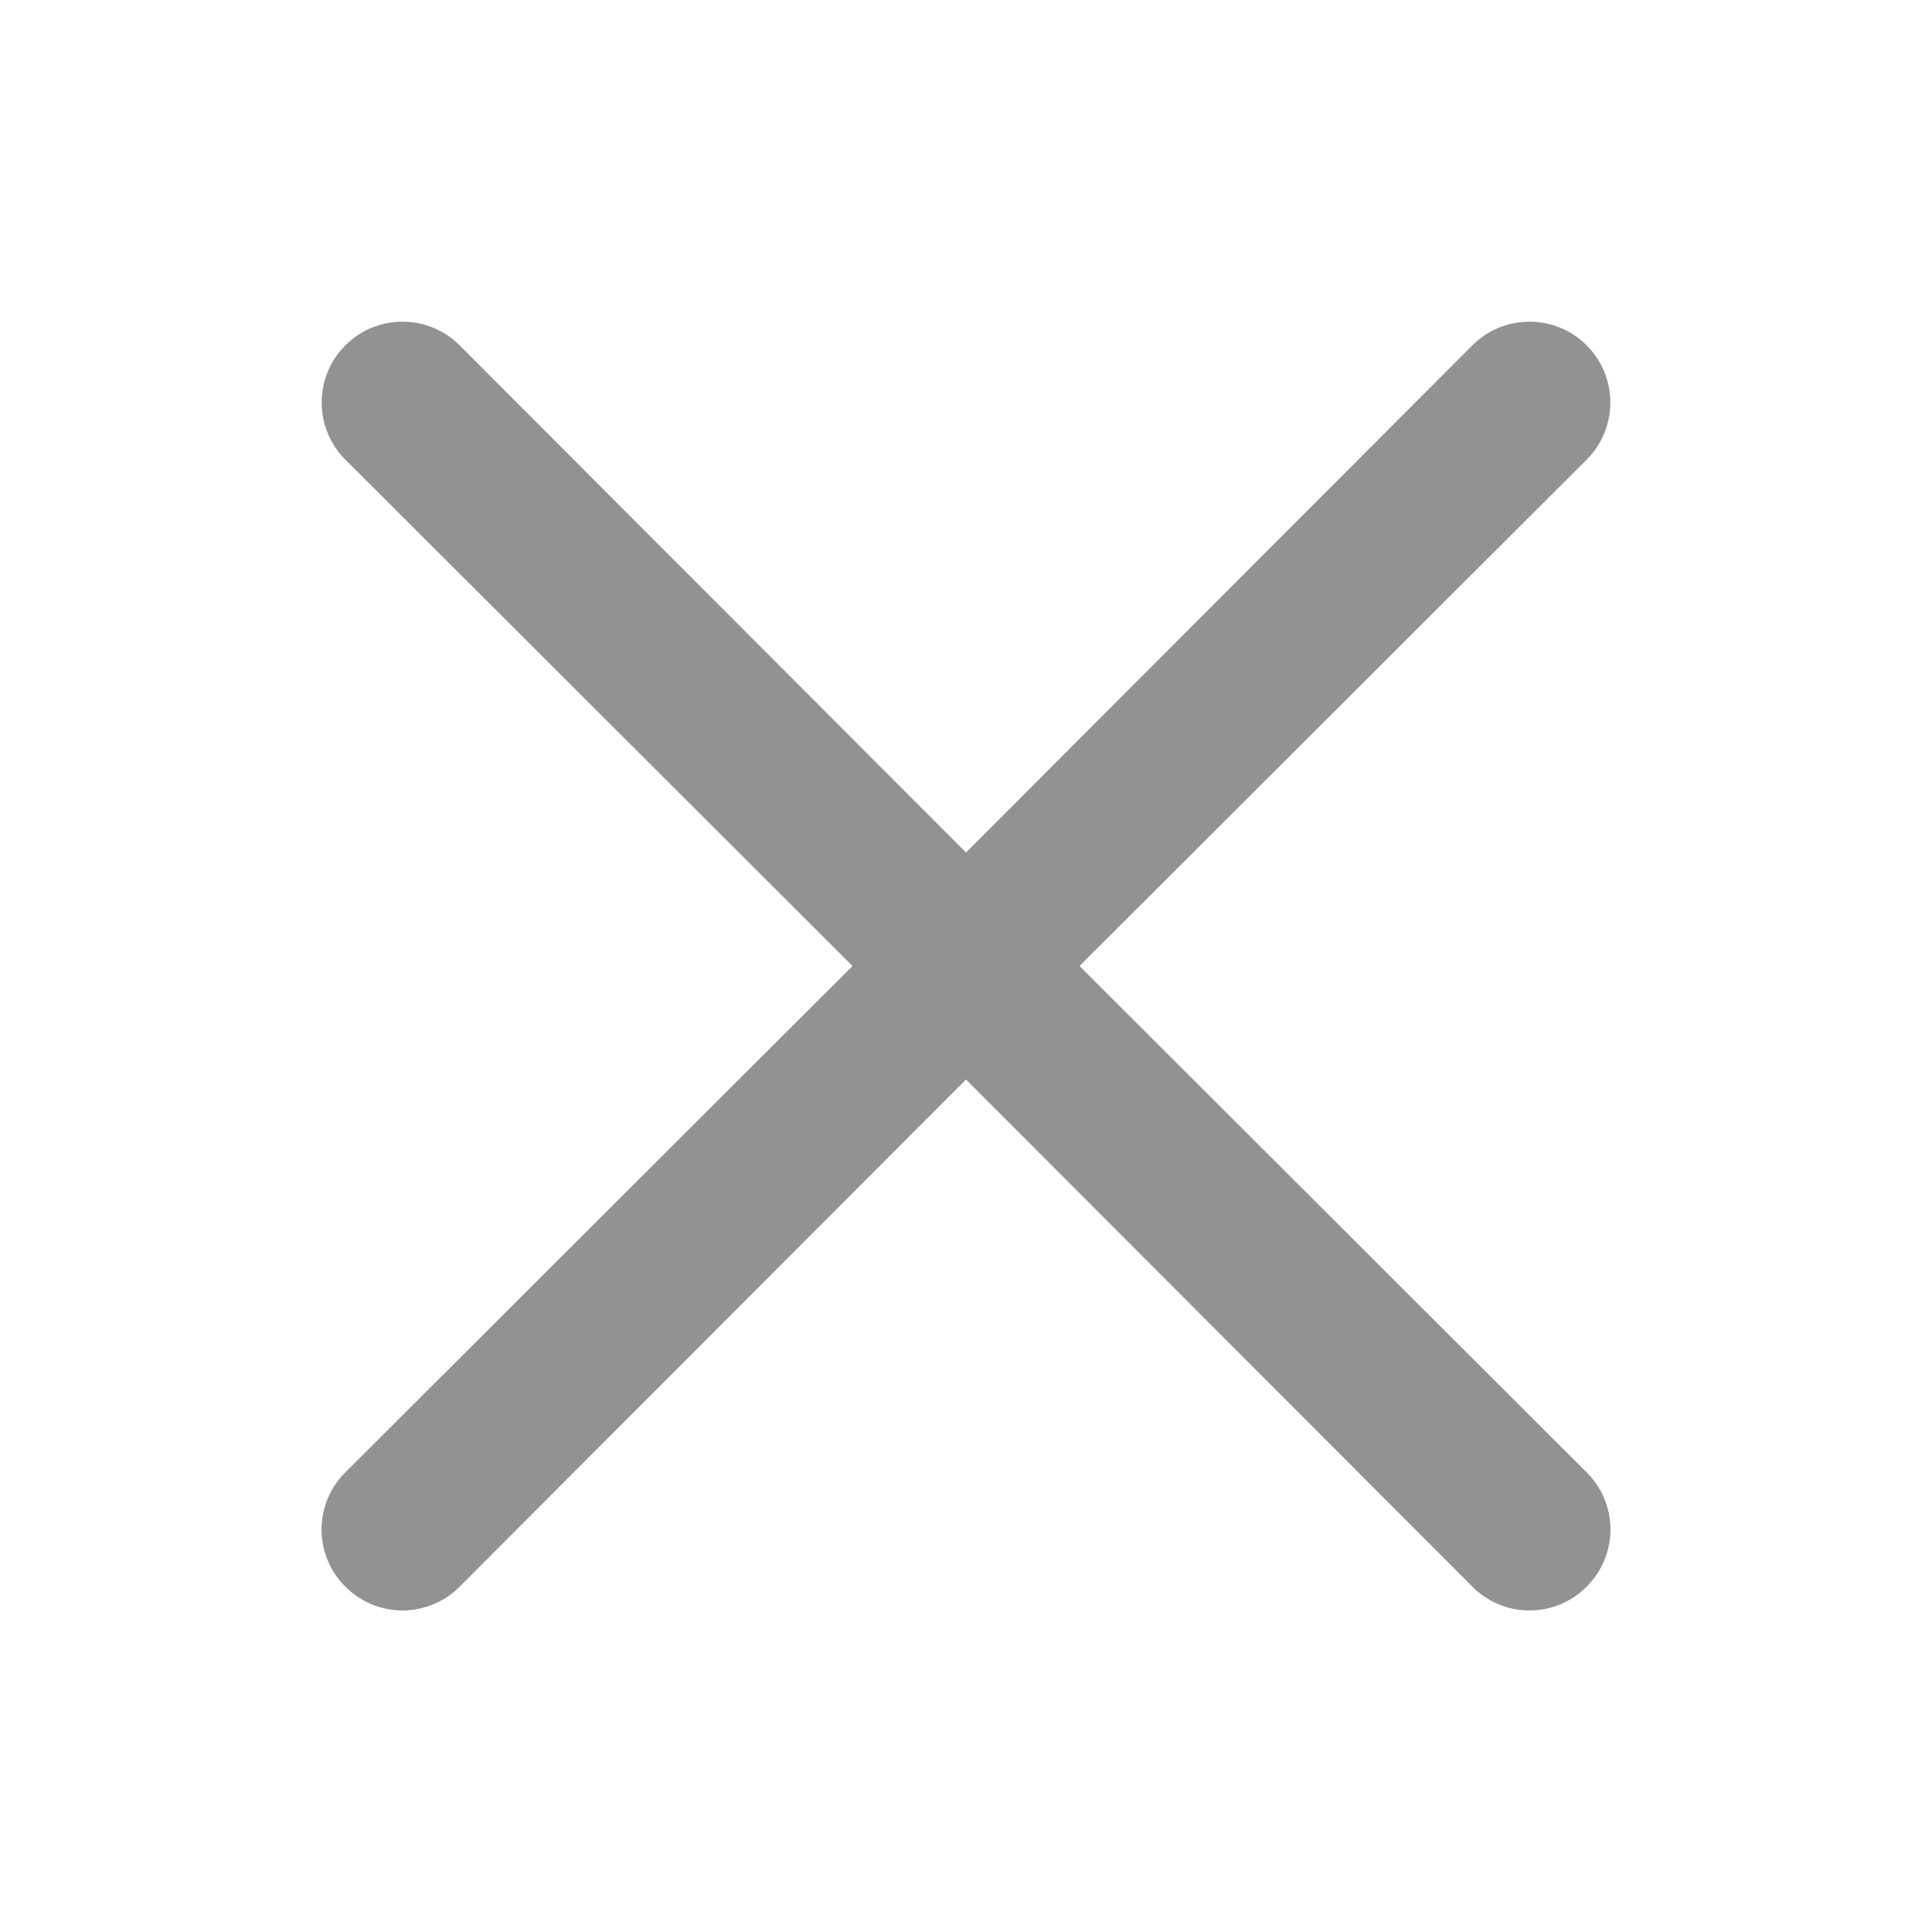
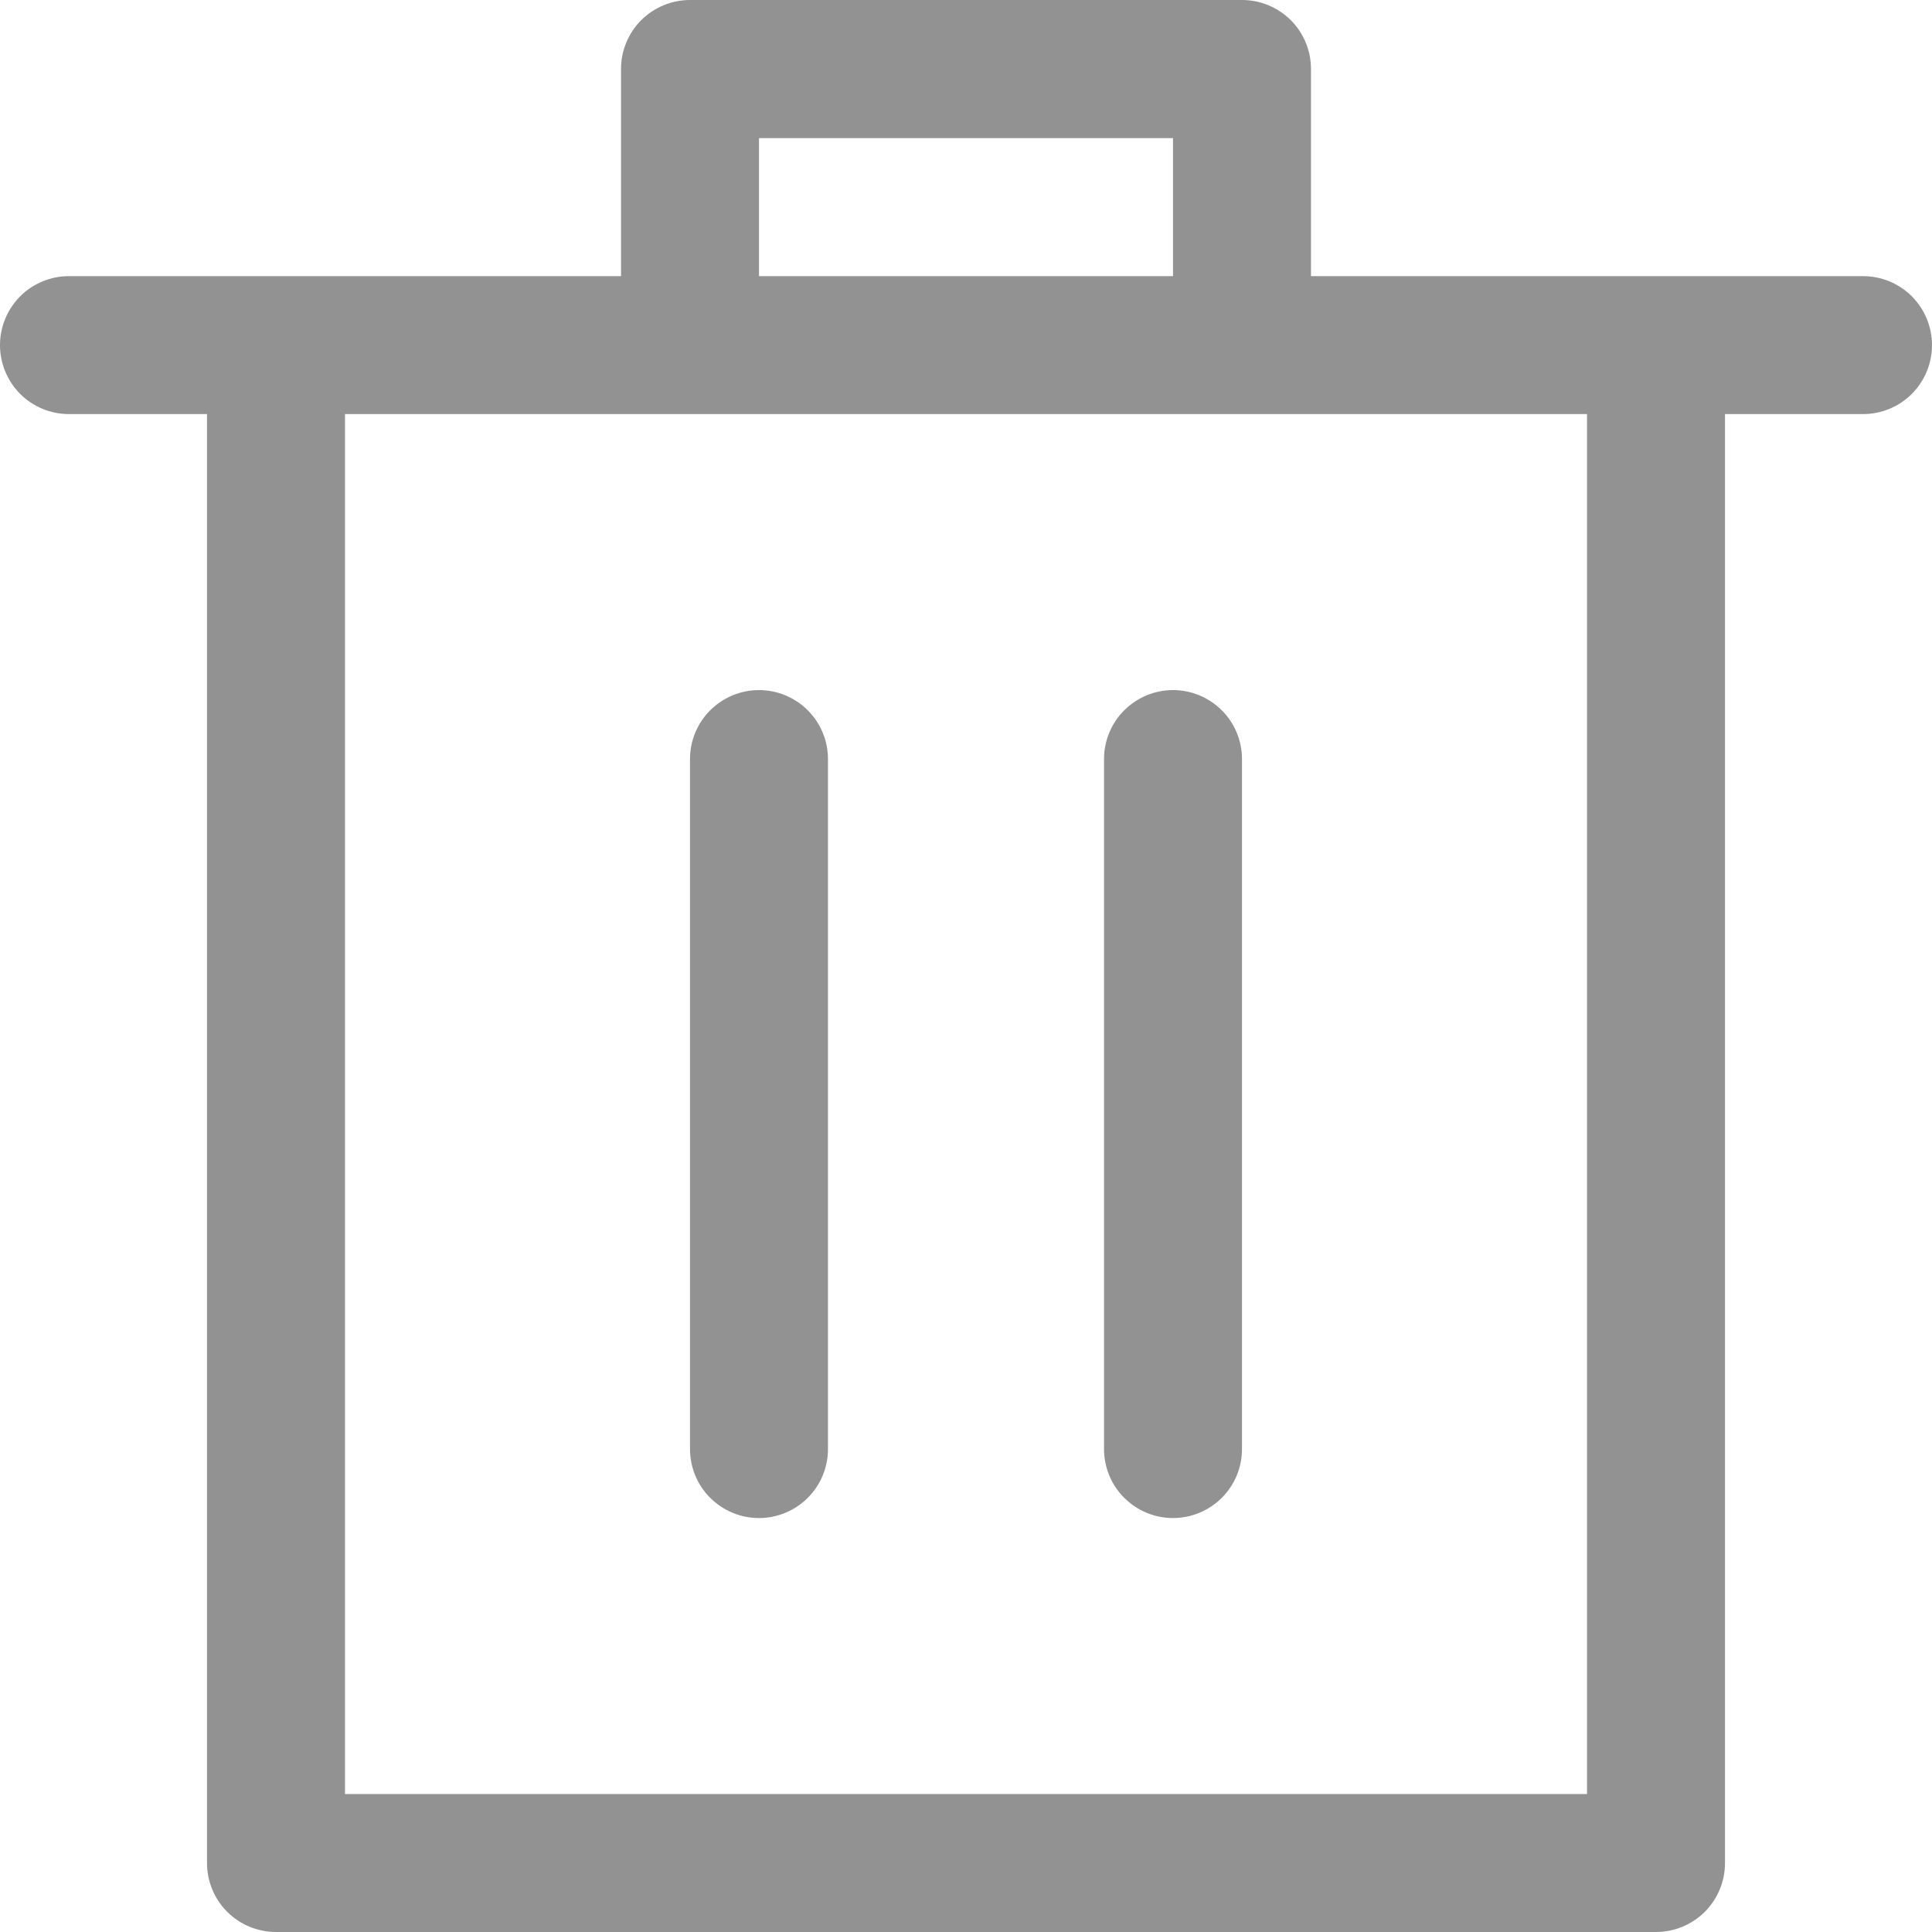
- <svg xmlns="http://www.w3.org/2000/svg" fill="#929292" width="800px" height="800px" viewBox="0 0 24 24" id="cross" data-name="Flat Color" class="icon flat-color">
-   <path id="primary" d="M13.41,12l6.3-6.29a1,1,0,1,0-1.42-1.42L12,10.59,5.71,4.29A1,1,0,0,0,4.29,5.71L10.59,12l-6.3,6.29a1,1,0,0,0,0,1.42,1,1,0,0,0,1.42,0L12,13.41l6.29,6.3a1,1,0,0,0,1.42,0,1,1,0,0,0,0-1.42Z" style="fill: #929292;" />
+ <svg xmlns="http://www.w3.org/2000/svg" width="27" height="27" viewBox="0 0 27 27" fill="none">
+   <path d="M2.893 5.787H0.964C0.709 5.787 0.463 5.686 0.282 5.505C0.102 5.324 0 5.079 0 4.823C0 4.567 0.102 4.322 0.282 4.141C0.463 3.96 0.709 3.859 0.964 3.859H8.679V0.964C8.679 0.708 8.78 0.463 8.961 0.282C9.142 0.102 9.387 0 9.643 0H17.357C17.613 0 17.858 0.102 18.039 0.282C18.22 0.463 18.321 0.708 18.321 0.964V3.859H26.036C26.291 3.859 26.537 3.96 26.718 4.141C26.898 4.322 27 4.567 27 4.823C27 5.079 26.898 5.324 26.718 5.505C26.537 5.686 26.291 5.787 26.036 5.787H24.107V26.036C24.107 26.291 24.006 26.537 23.825 26.718C23.644 26.898 23.399 27 23.143 27H3.857C3.601 27 3.356 26.898 3.175 26.718C2.994 26.537 2.893 26.291 2.893 26.036V5.787ZM16.393 3.859V1.93H10.607V3.859H16.393ZM4.821 25.072H22.179V5.787H4.821V25.072ZM10.607 21.215C10.351 21.215 10.106 21.113 9.925 20.932C9.744 20.752 9.643 20.506 9.643 20.25V10.608C9.643 10.353 9.744 10.107 9.925 9.927C10.106 9.746 10.351 9.644 10.607 9.644C10.863 9.644 11.108 9.746 11.289 9.927C11.47 10.107 11.571 10.353 11.571 10.608V20.25C11.571 20.506 11.47 20.752 11.289 20.932C11.108 21.113 10.863 21.215 10.607 21.215ZM16.393 21.215C16.137 21.215 15.892 21.113 15.711 20.932C15.53 20.752 15.429 20.506 15.429 20.25V10.608C15.429 10.353 15.53 10.107 15.711 9.927C15.892 9.746 16.137 9.644 16.393 9.644C16.649 9.644 16.894 9.746 17.075 9.927C17.256 10.107 17.357 10.353 17.357 10.608V20.25C17.357 20.506 17.256 20.752 17.075 20.932C16.894 21.113 16.649 21.215 16.393 21.215Z" fill="#929292" />
</svg>
